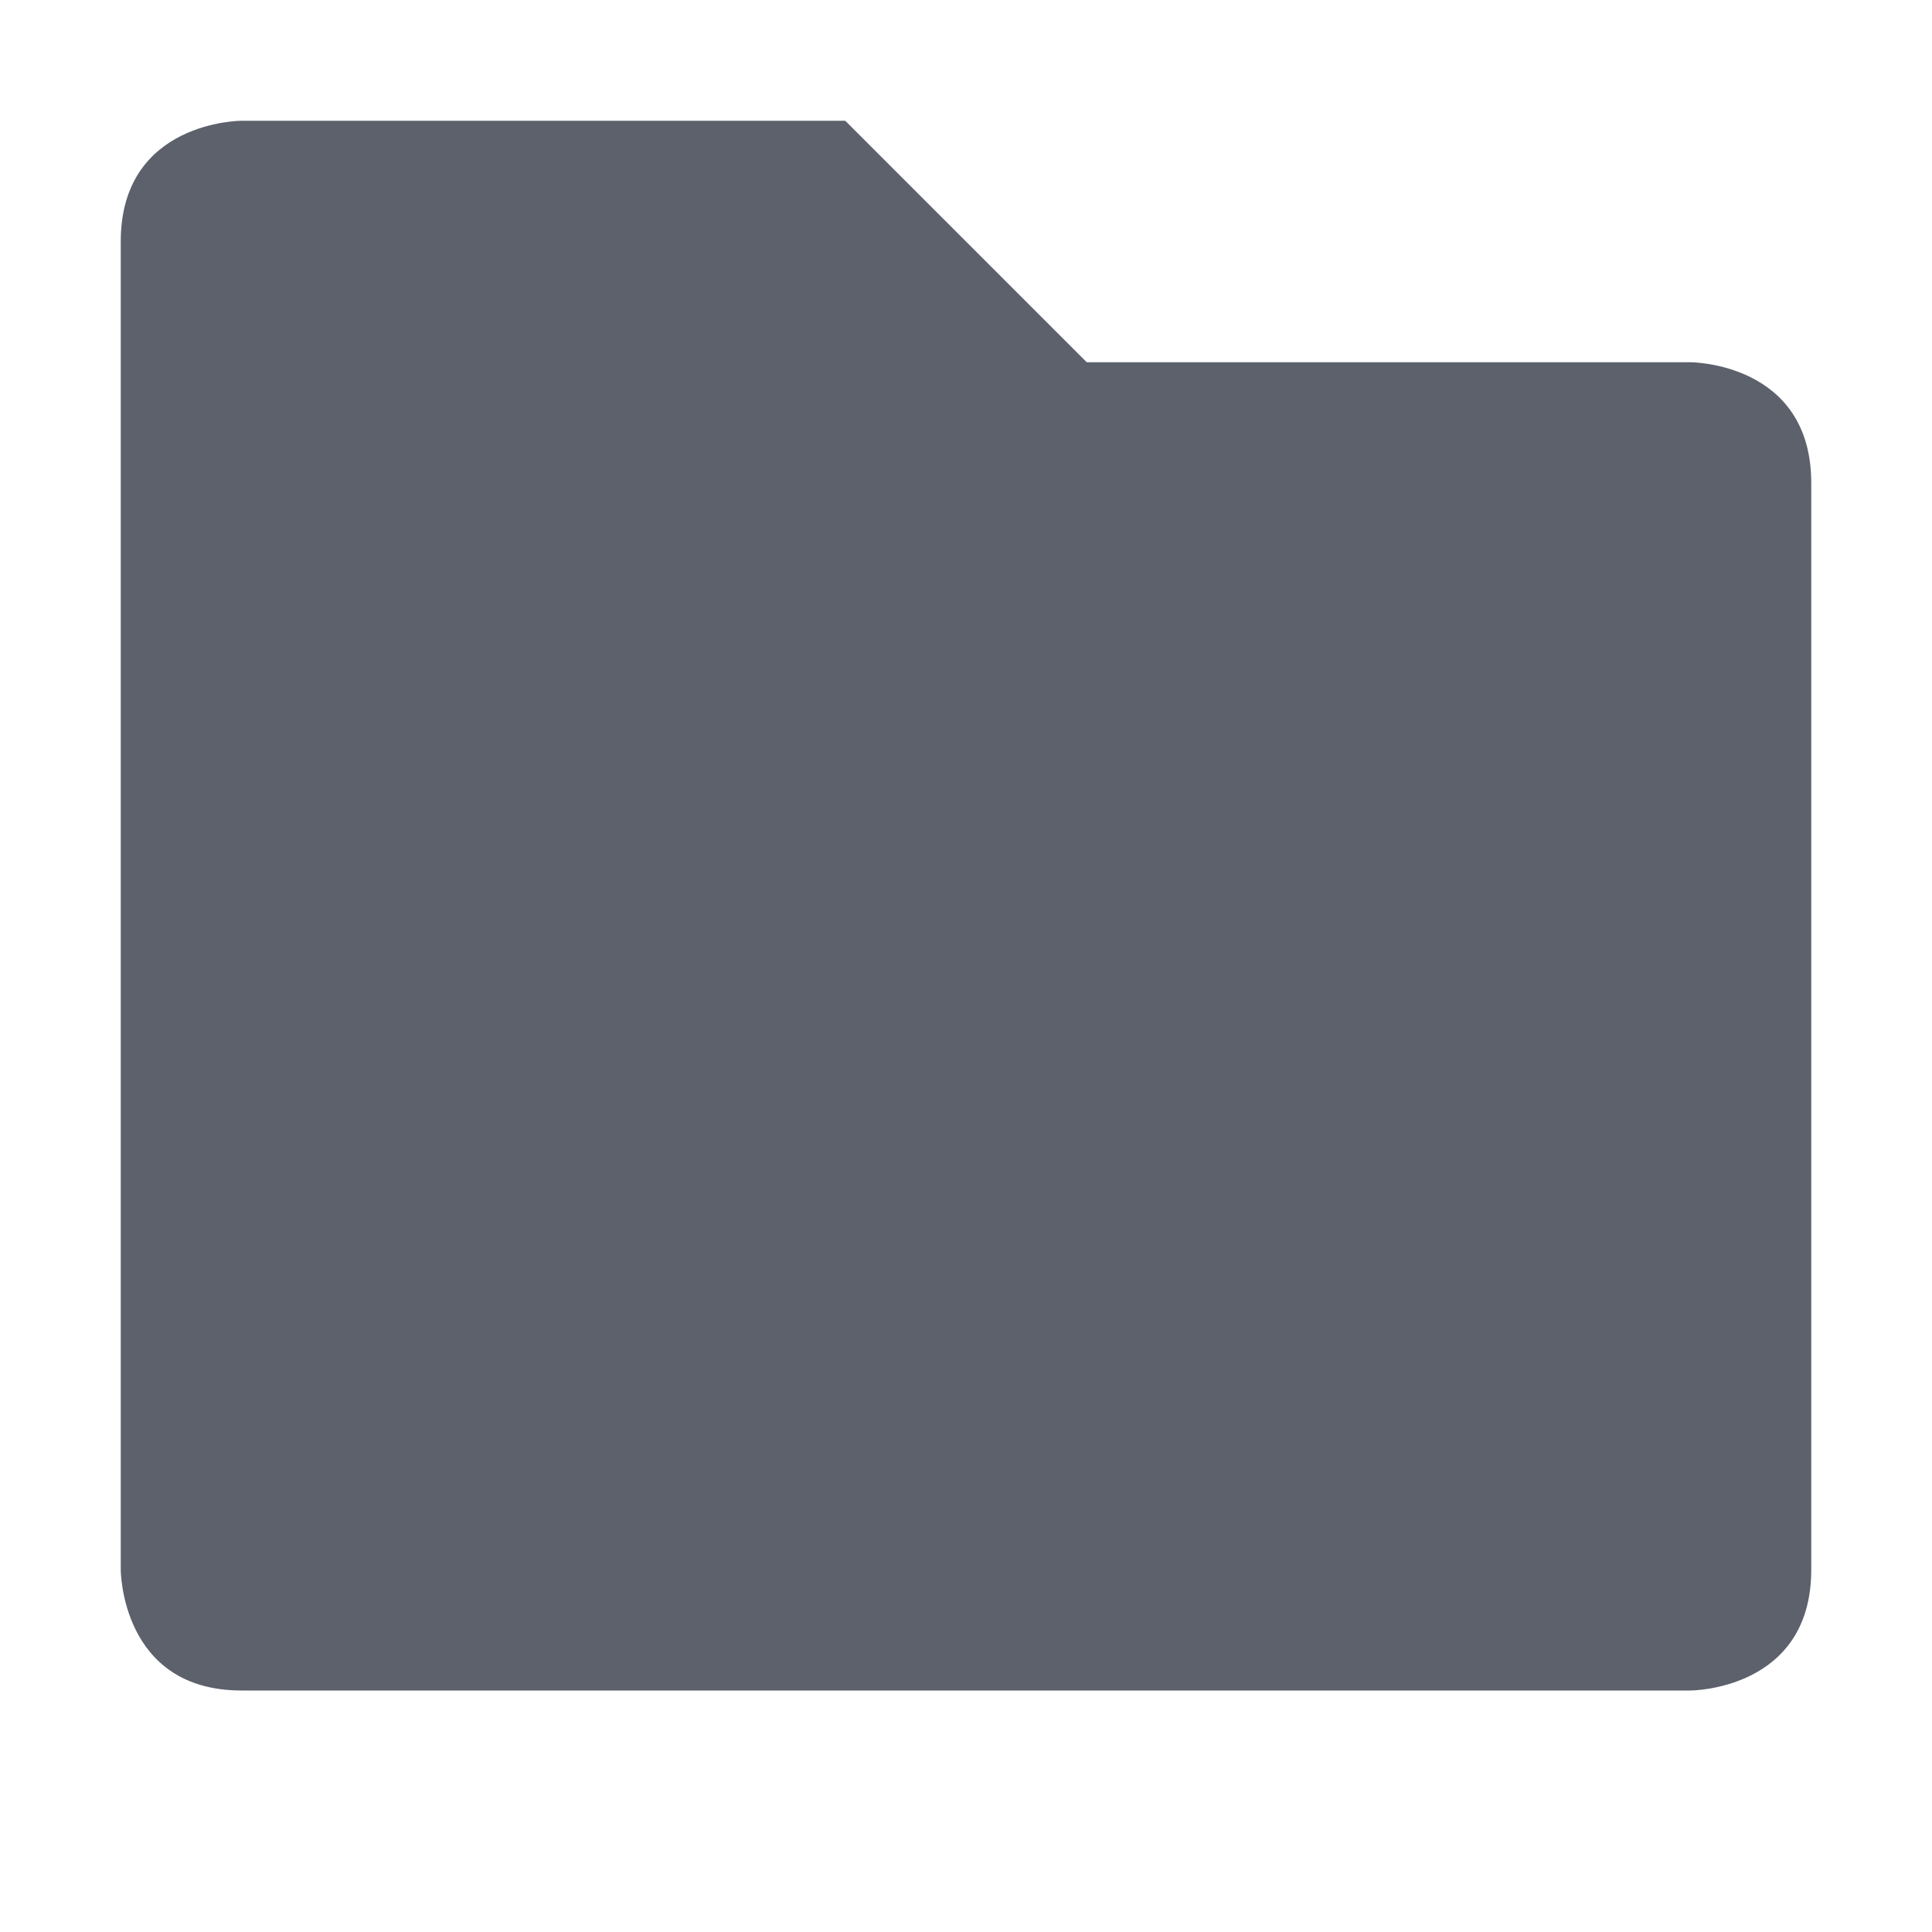
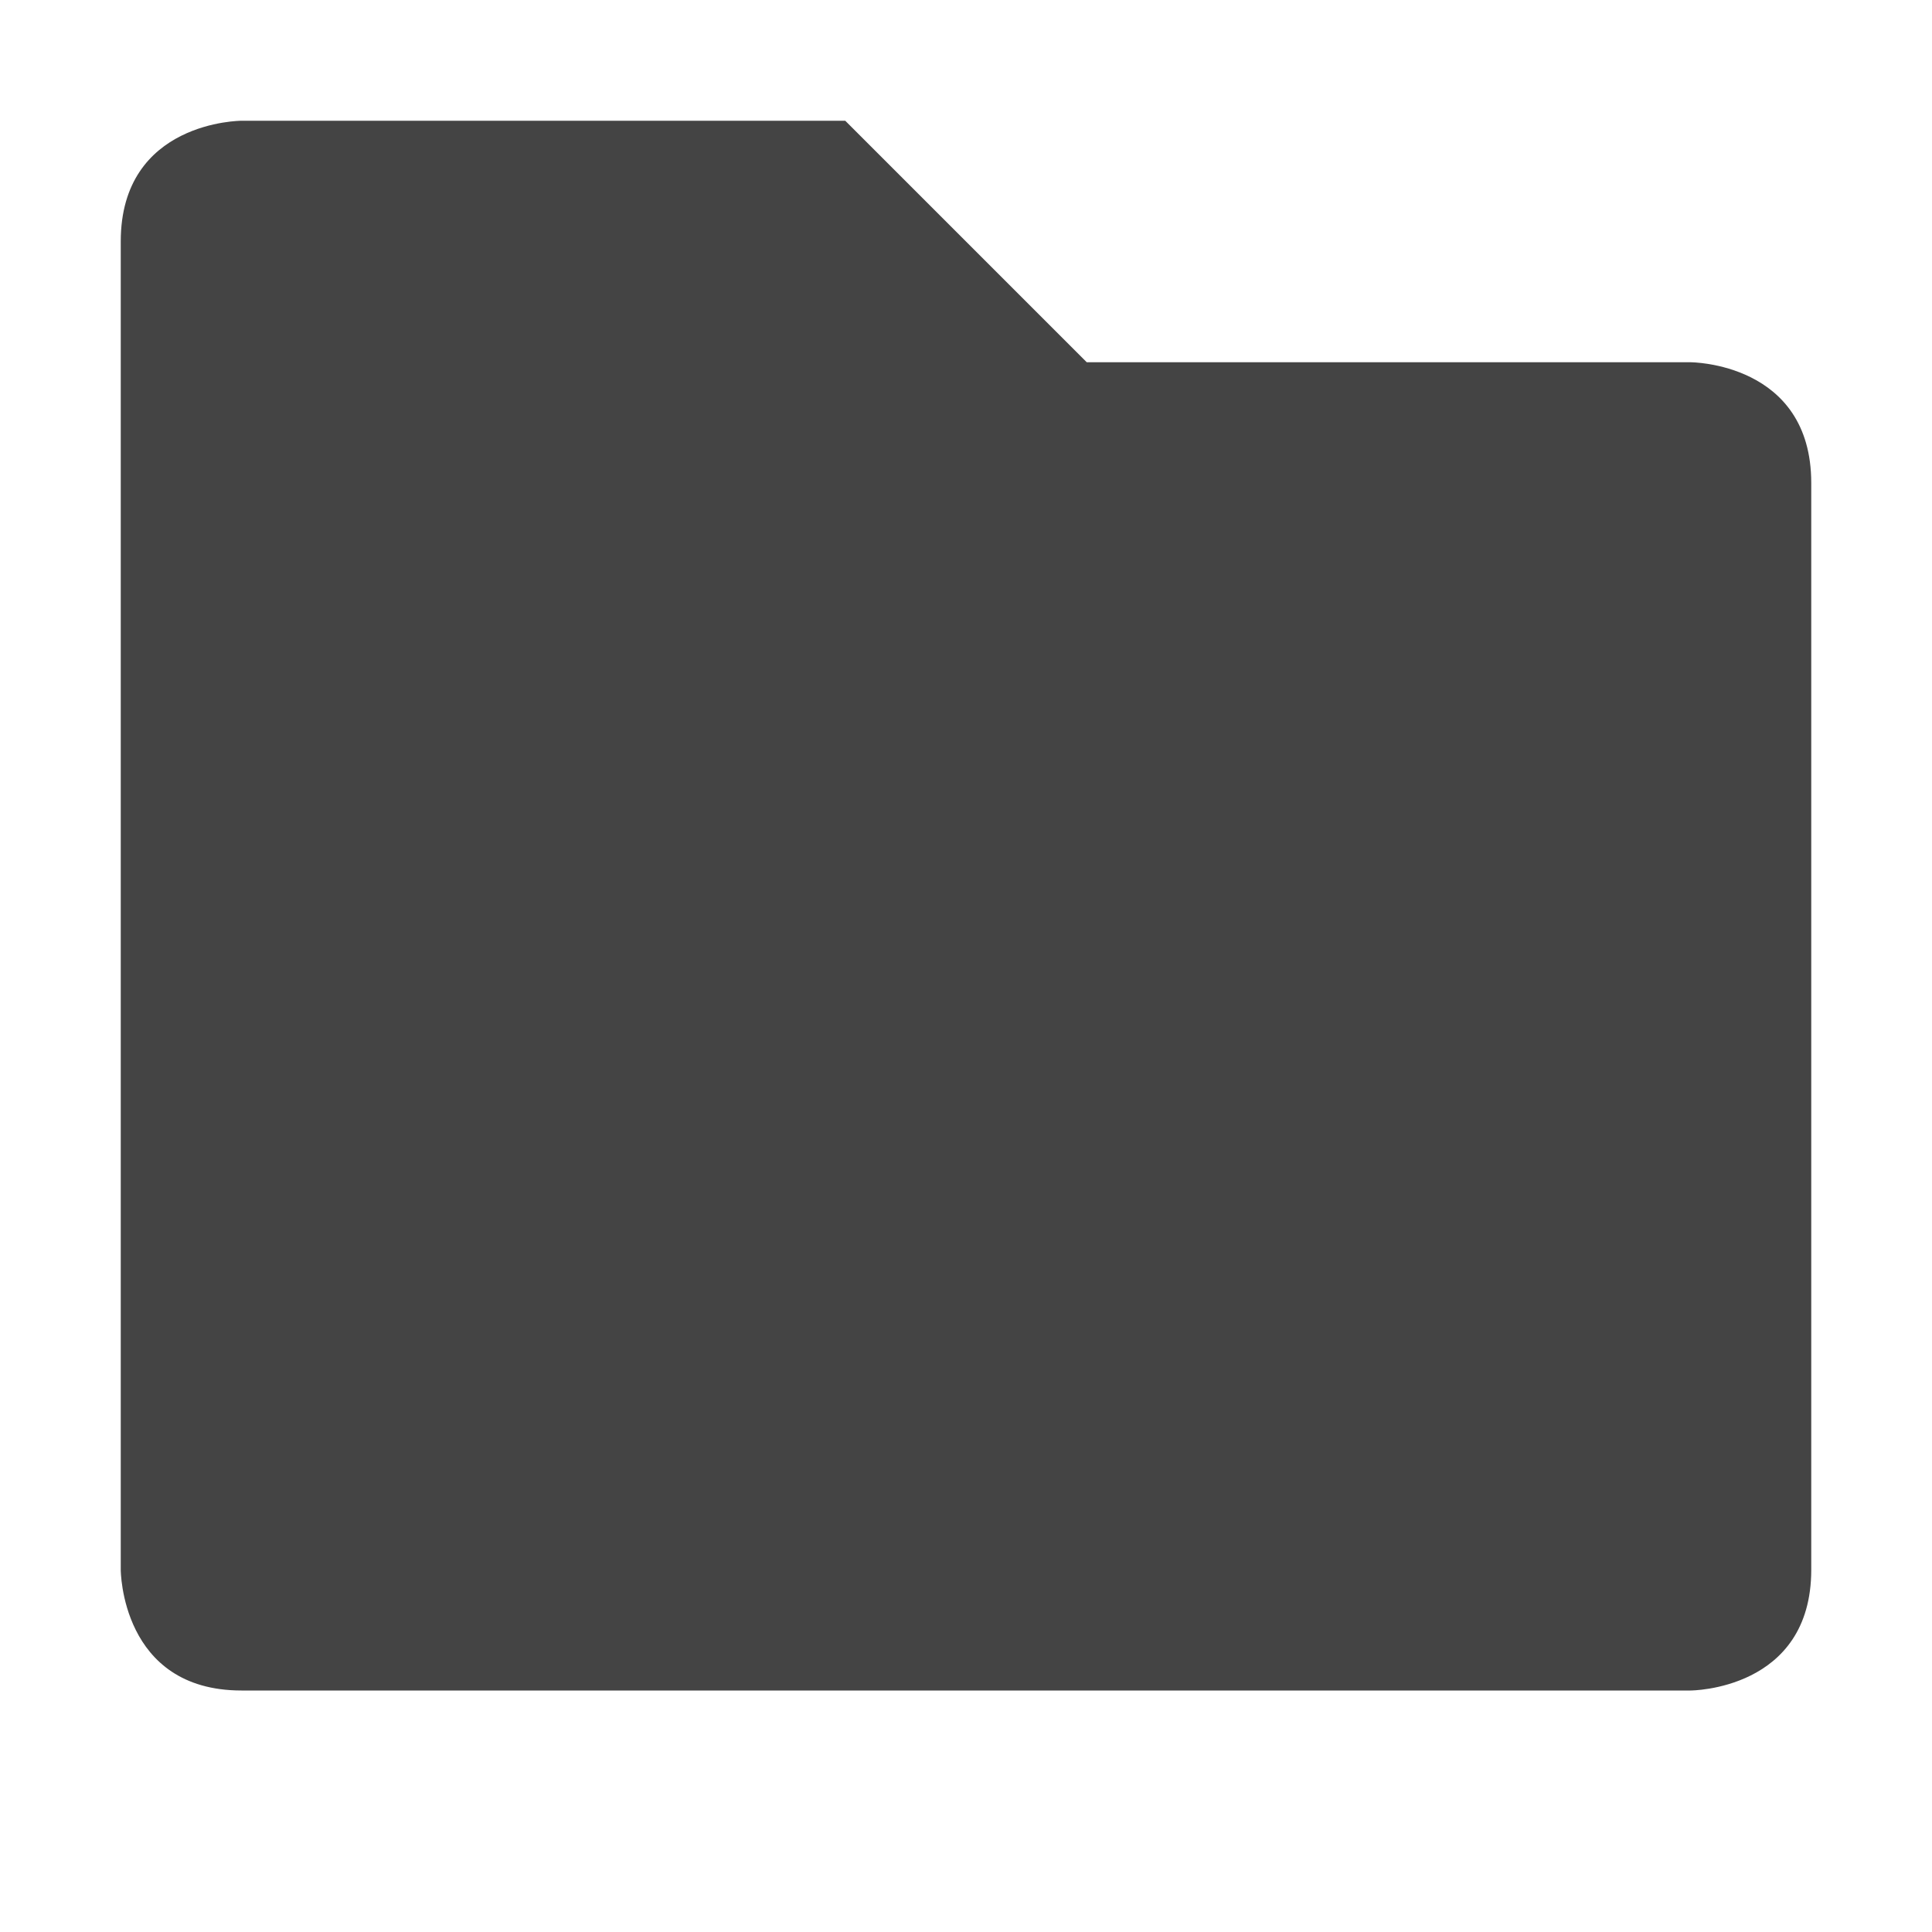
<svg xmlns="http://www.w3.org/2000/svg" width="16" height="16" version="1.1">
-   <path d="m 1,2 0,11 c 0,0 0,1 1,1 l 12,0 c 0,0 1,0 1,-1 L 15,4 C 15,3 14,3 14,3 L 9,3 7,1 2,1 C 2,1 1,1 1,2 Z" style="fill:#5c616c" />
+   <path style="fill:#444444" d="m 1,2 0,11 c 0,0 0,1 1,1 l 12,0 c 0,0 1,0 1,-1 L 15,4 C 15,3 14,3 14,3 L 9,3 7,1 2,1 C 2,1 1,1 1,2 Z" />
</svg>
